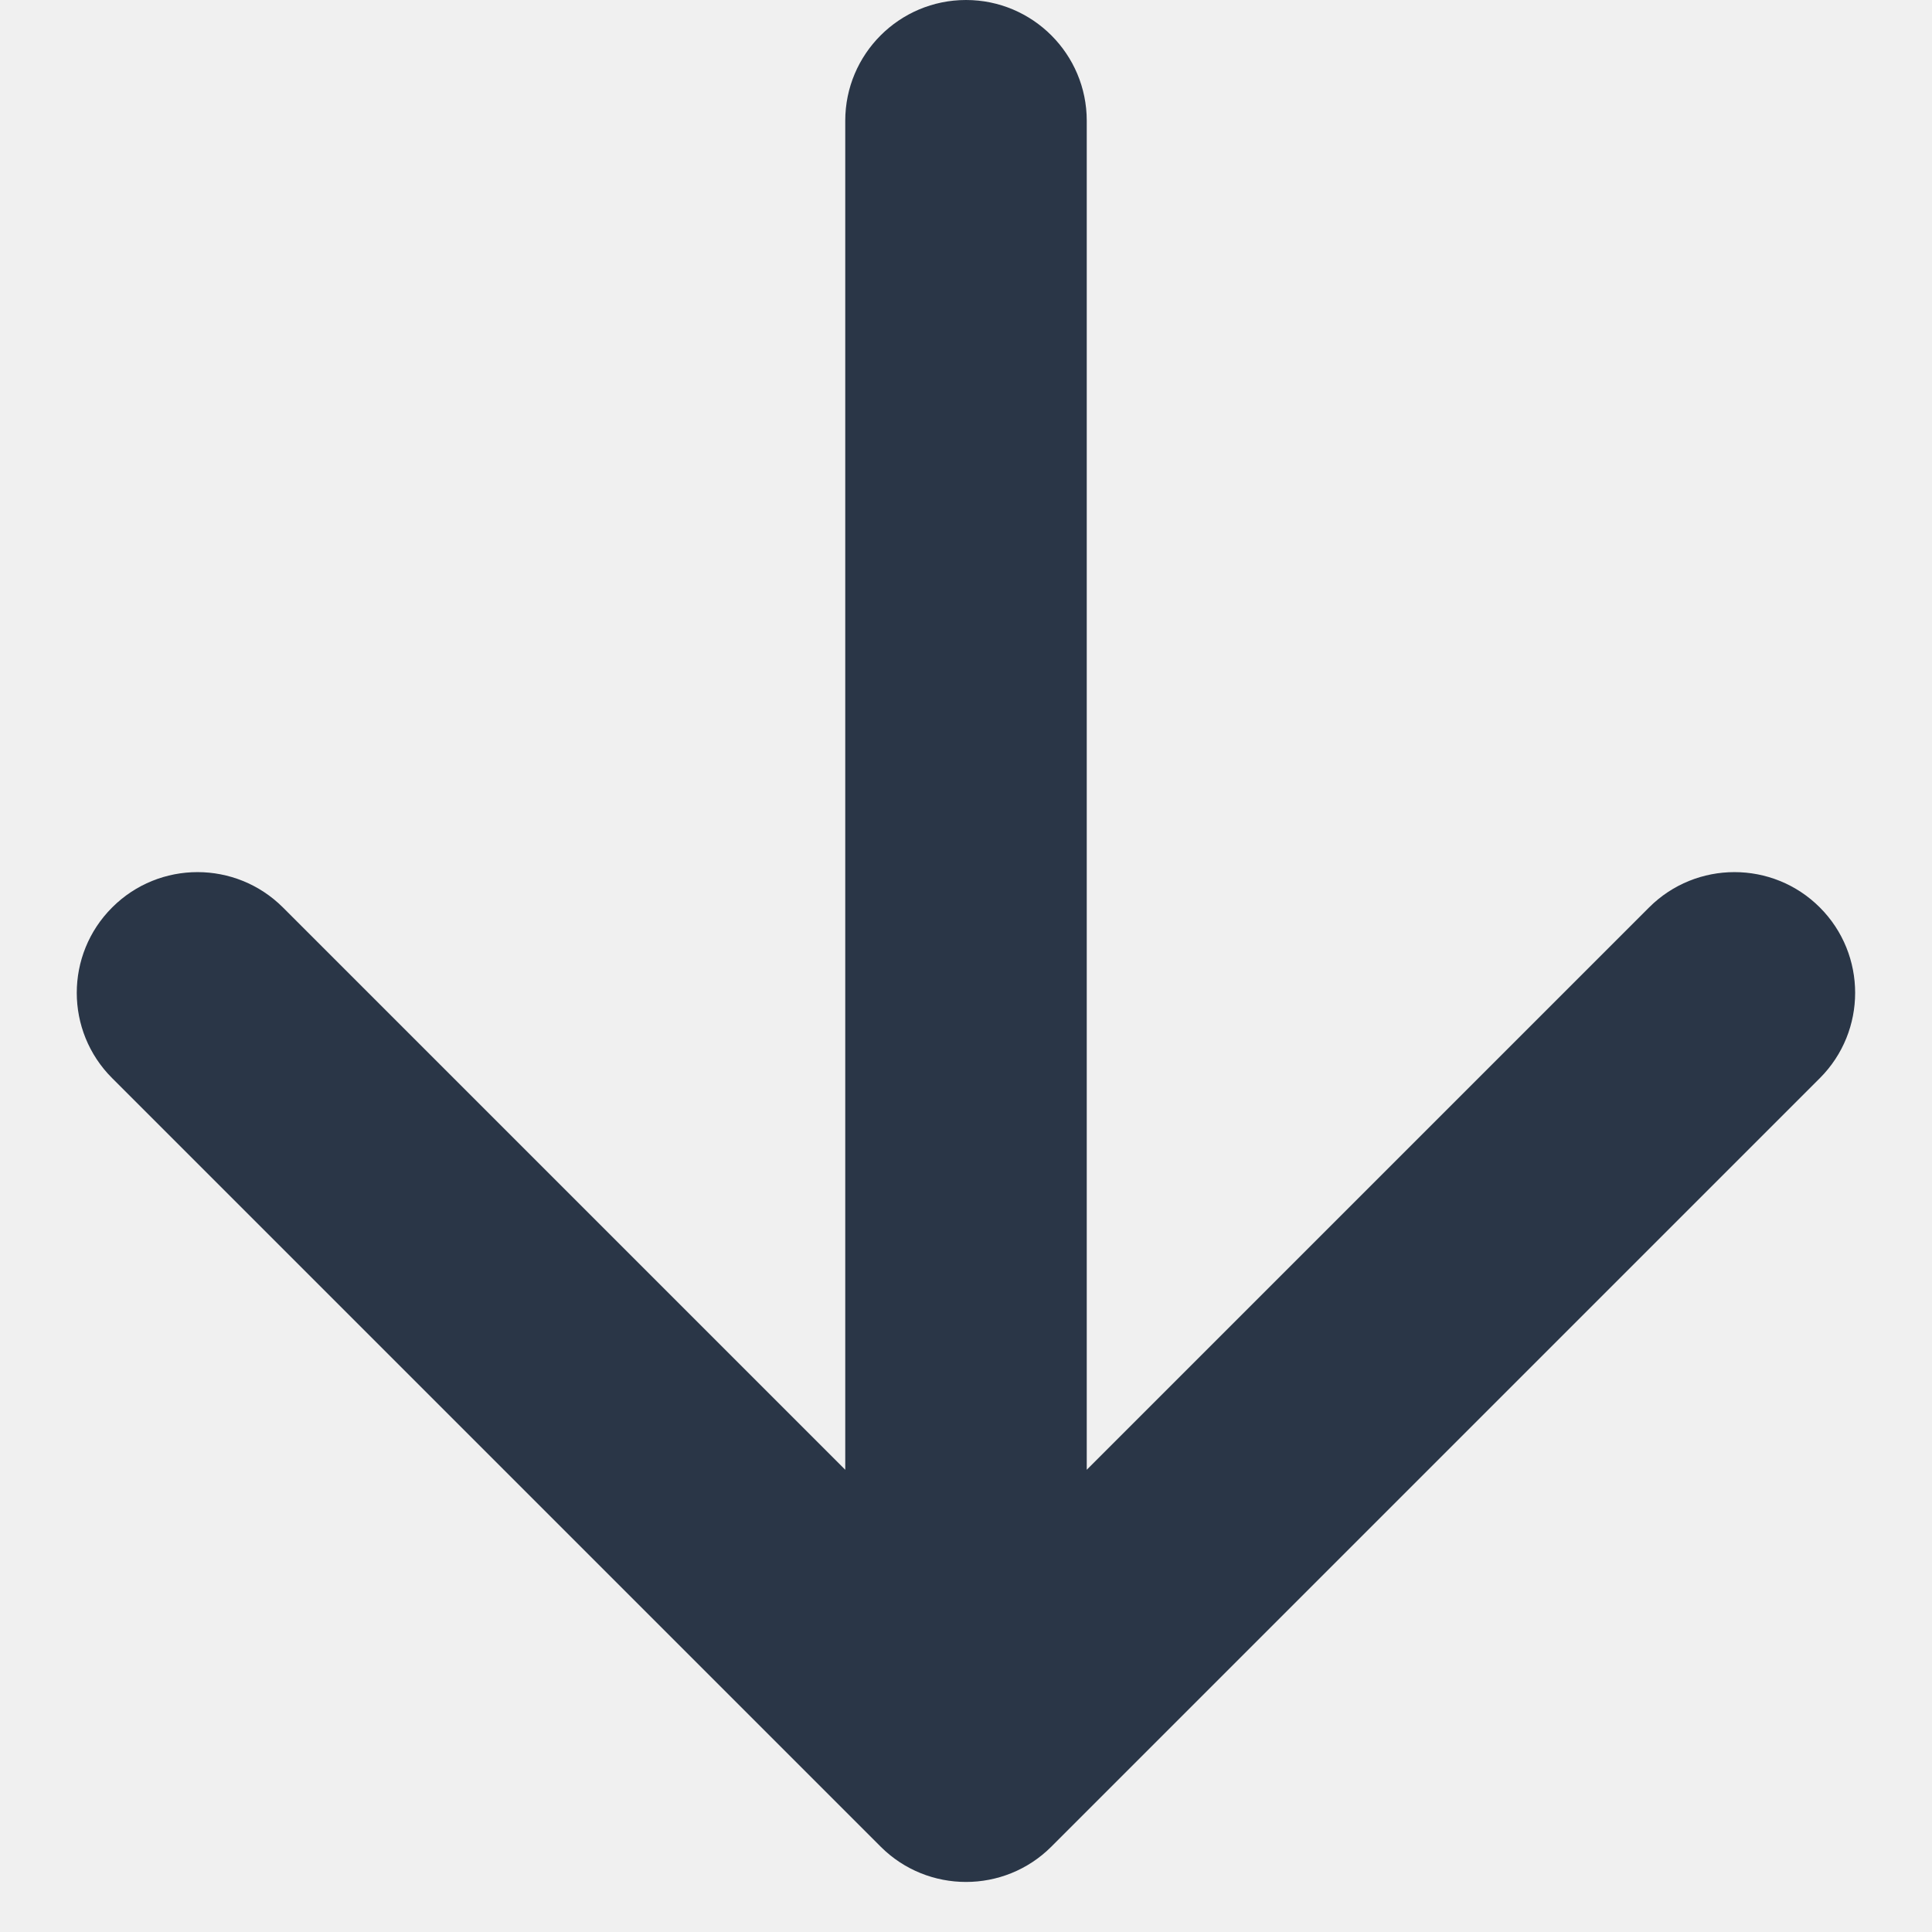
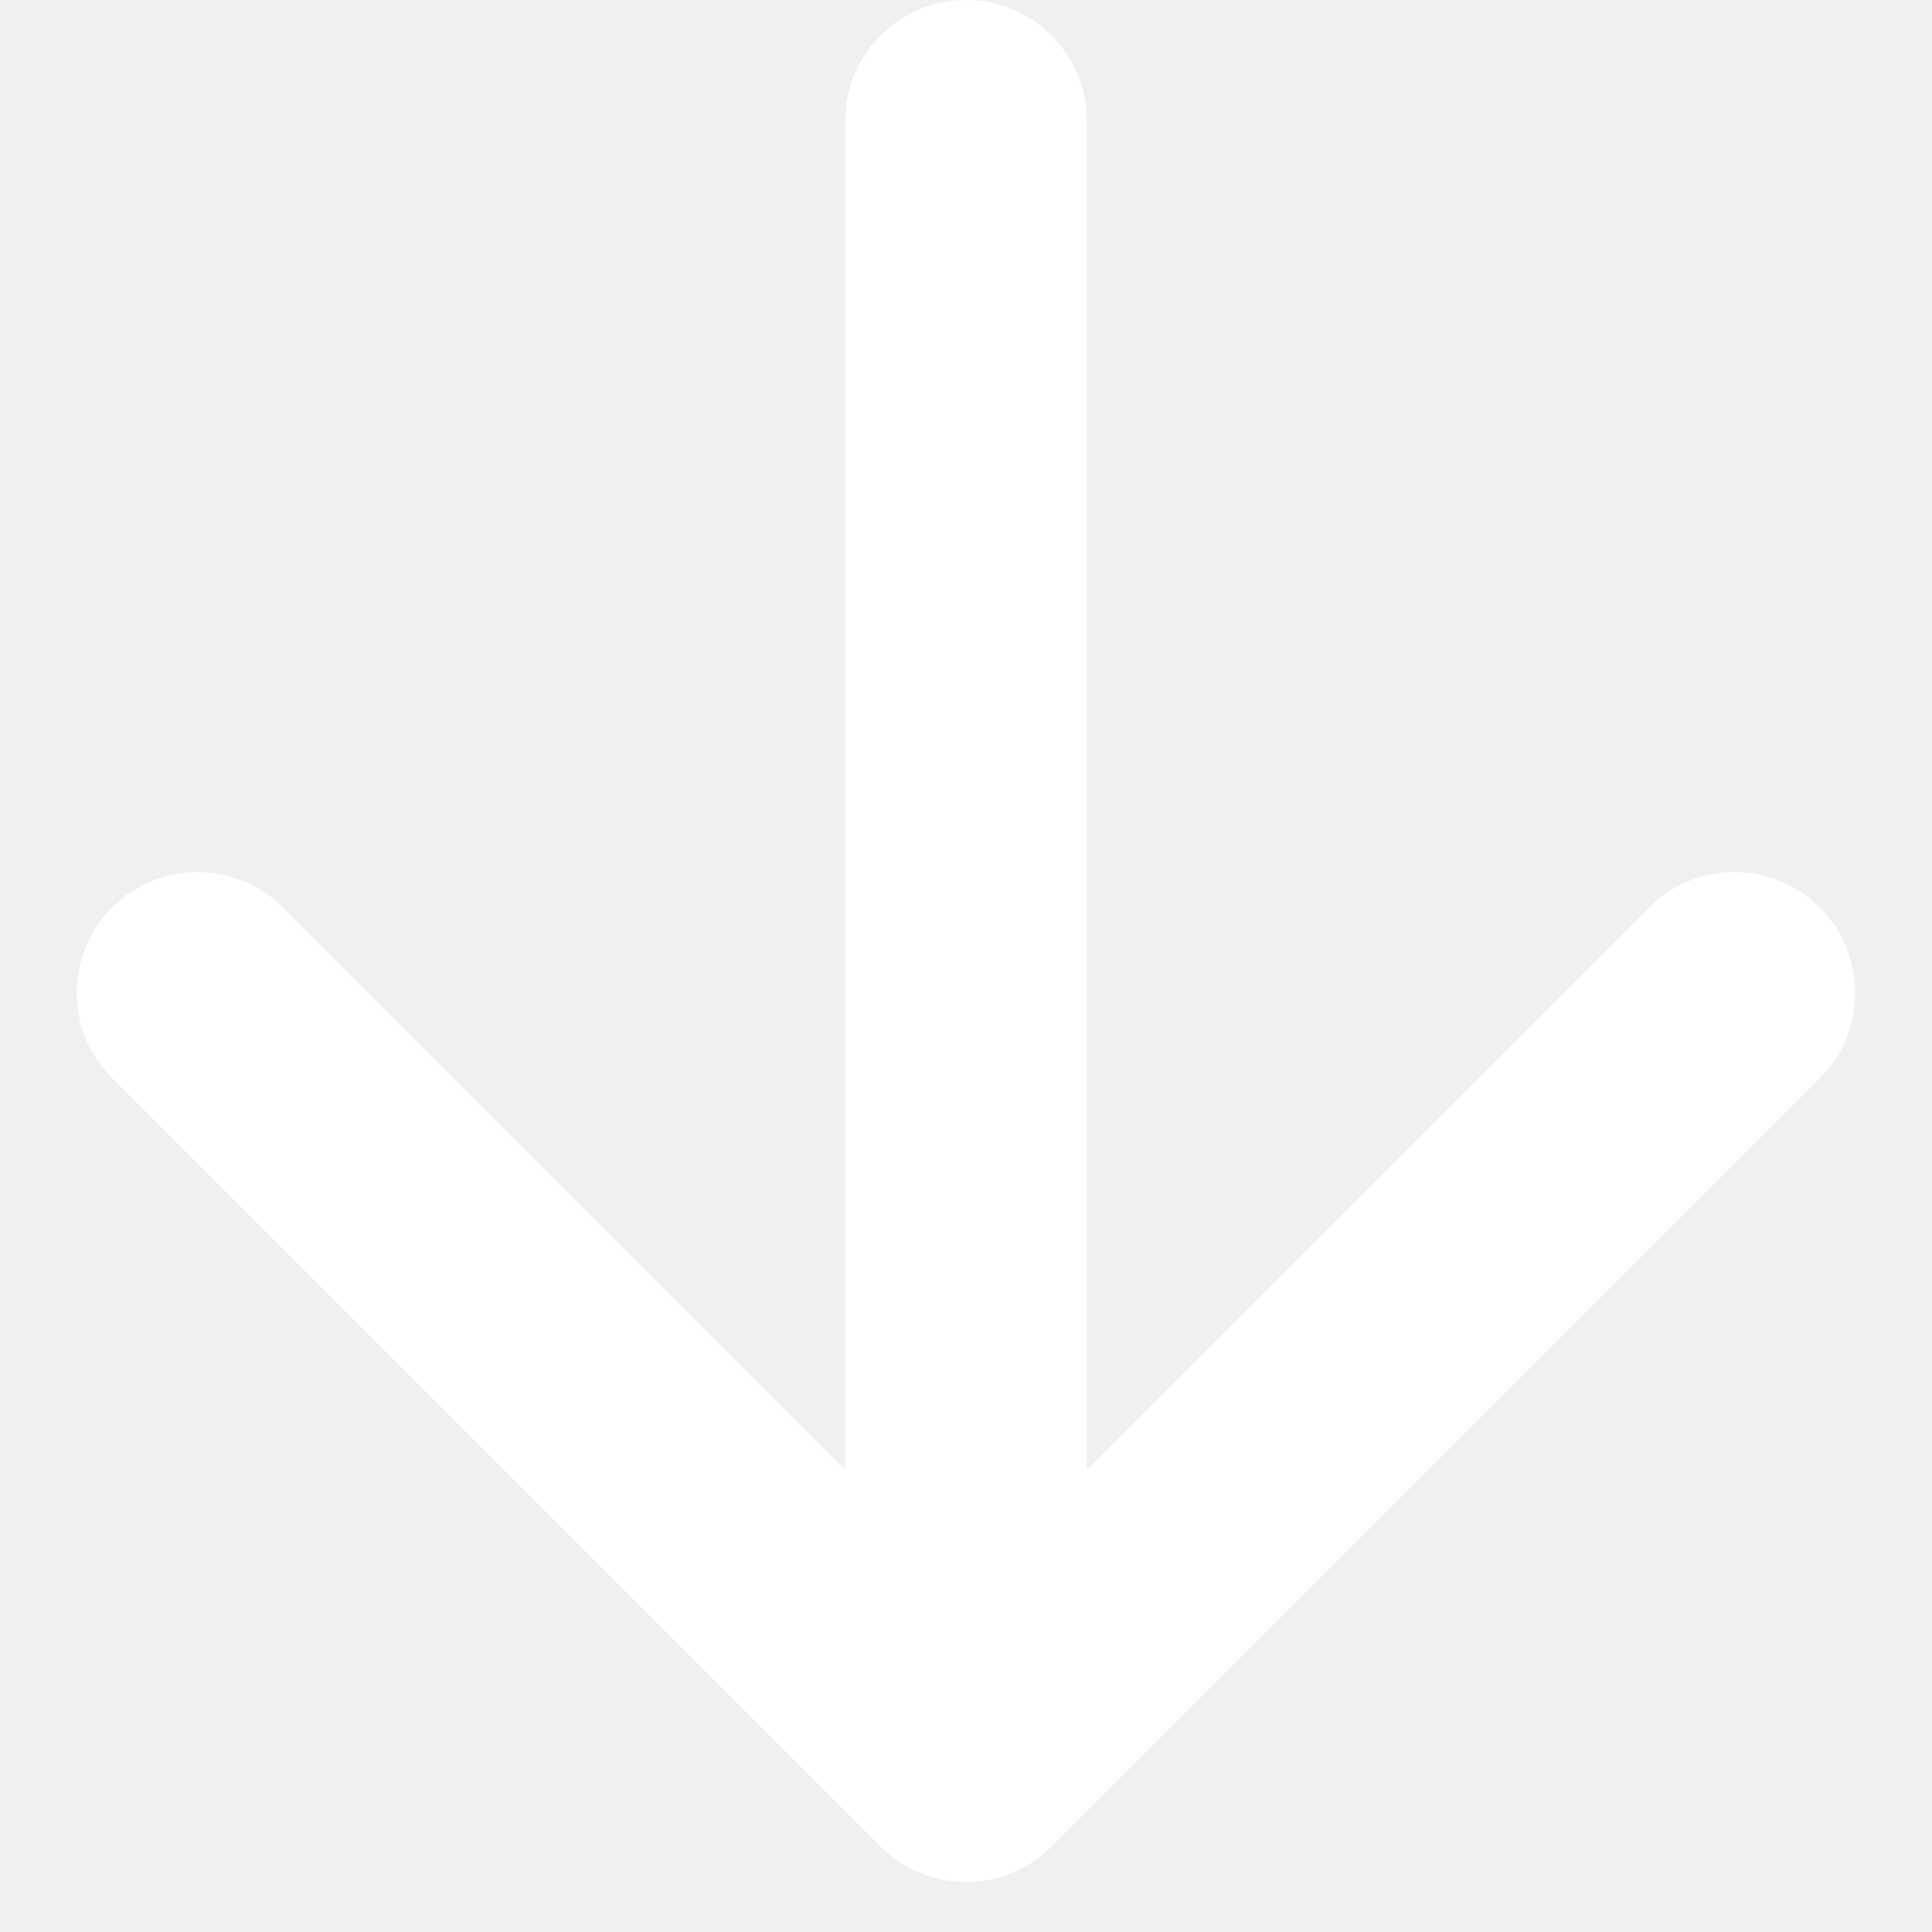
<svg xmlns="http://www.w3.org/2000/svg" width="16" height="16" viewBox="0 0 16 16" fill="none">
-   <path d="M9 12.172L13.657 7.515C14.047 7.125 14.681 7.125 15.071 7.515C15.461 7.905 15.461 8.539 15.071 8.929L8.707 15.293C8.317 15.683 7.683 15.683 7.293 15.293L0.929 8.929C0.538 8.539 0.538 7.905 0.929 7.515C1.319 7.125 1.952 7.125 2.343 7.515L7 12.172V1C7 0.448 7.448 0 8 0C8.552 0 9 0.448 9 1V12.172Z" fill="#2A3647" />
+   <path d="M9 12.172L13.657 7.515C14.047 7.125 14.681 7.125 15.071 7.515C15.461 7.905 15.461 8.539 15.071 8.929L8.707 15.293C8.317 15.683 7.683 15.683 7.293 15.293L0.929 8.929C0.538 8.539 0.538 7.905 0.929 7.515C1.319 7.125 1.952 7.125 2.343 7.515L7 12.172V1C7 0.448 7.448 0 8 0C8.552 0 9 0.448 9 1V12.172Z" fill="#ffffff" />
</svg>
